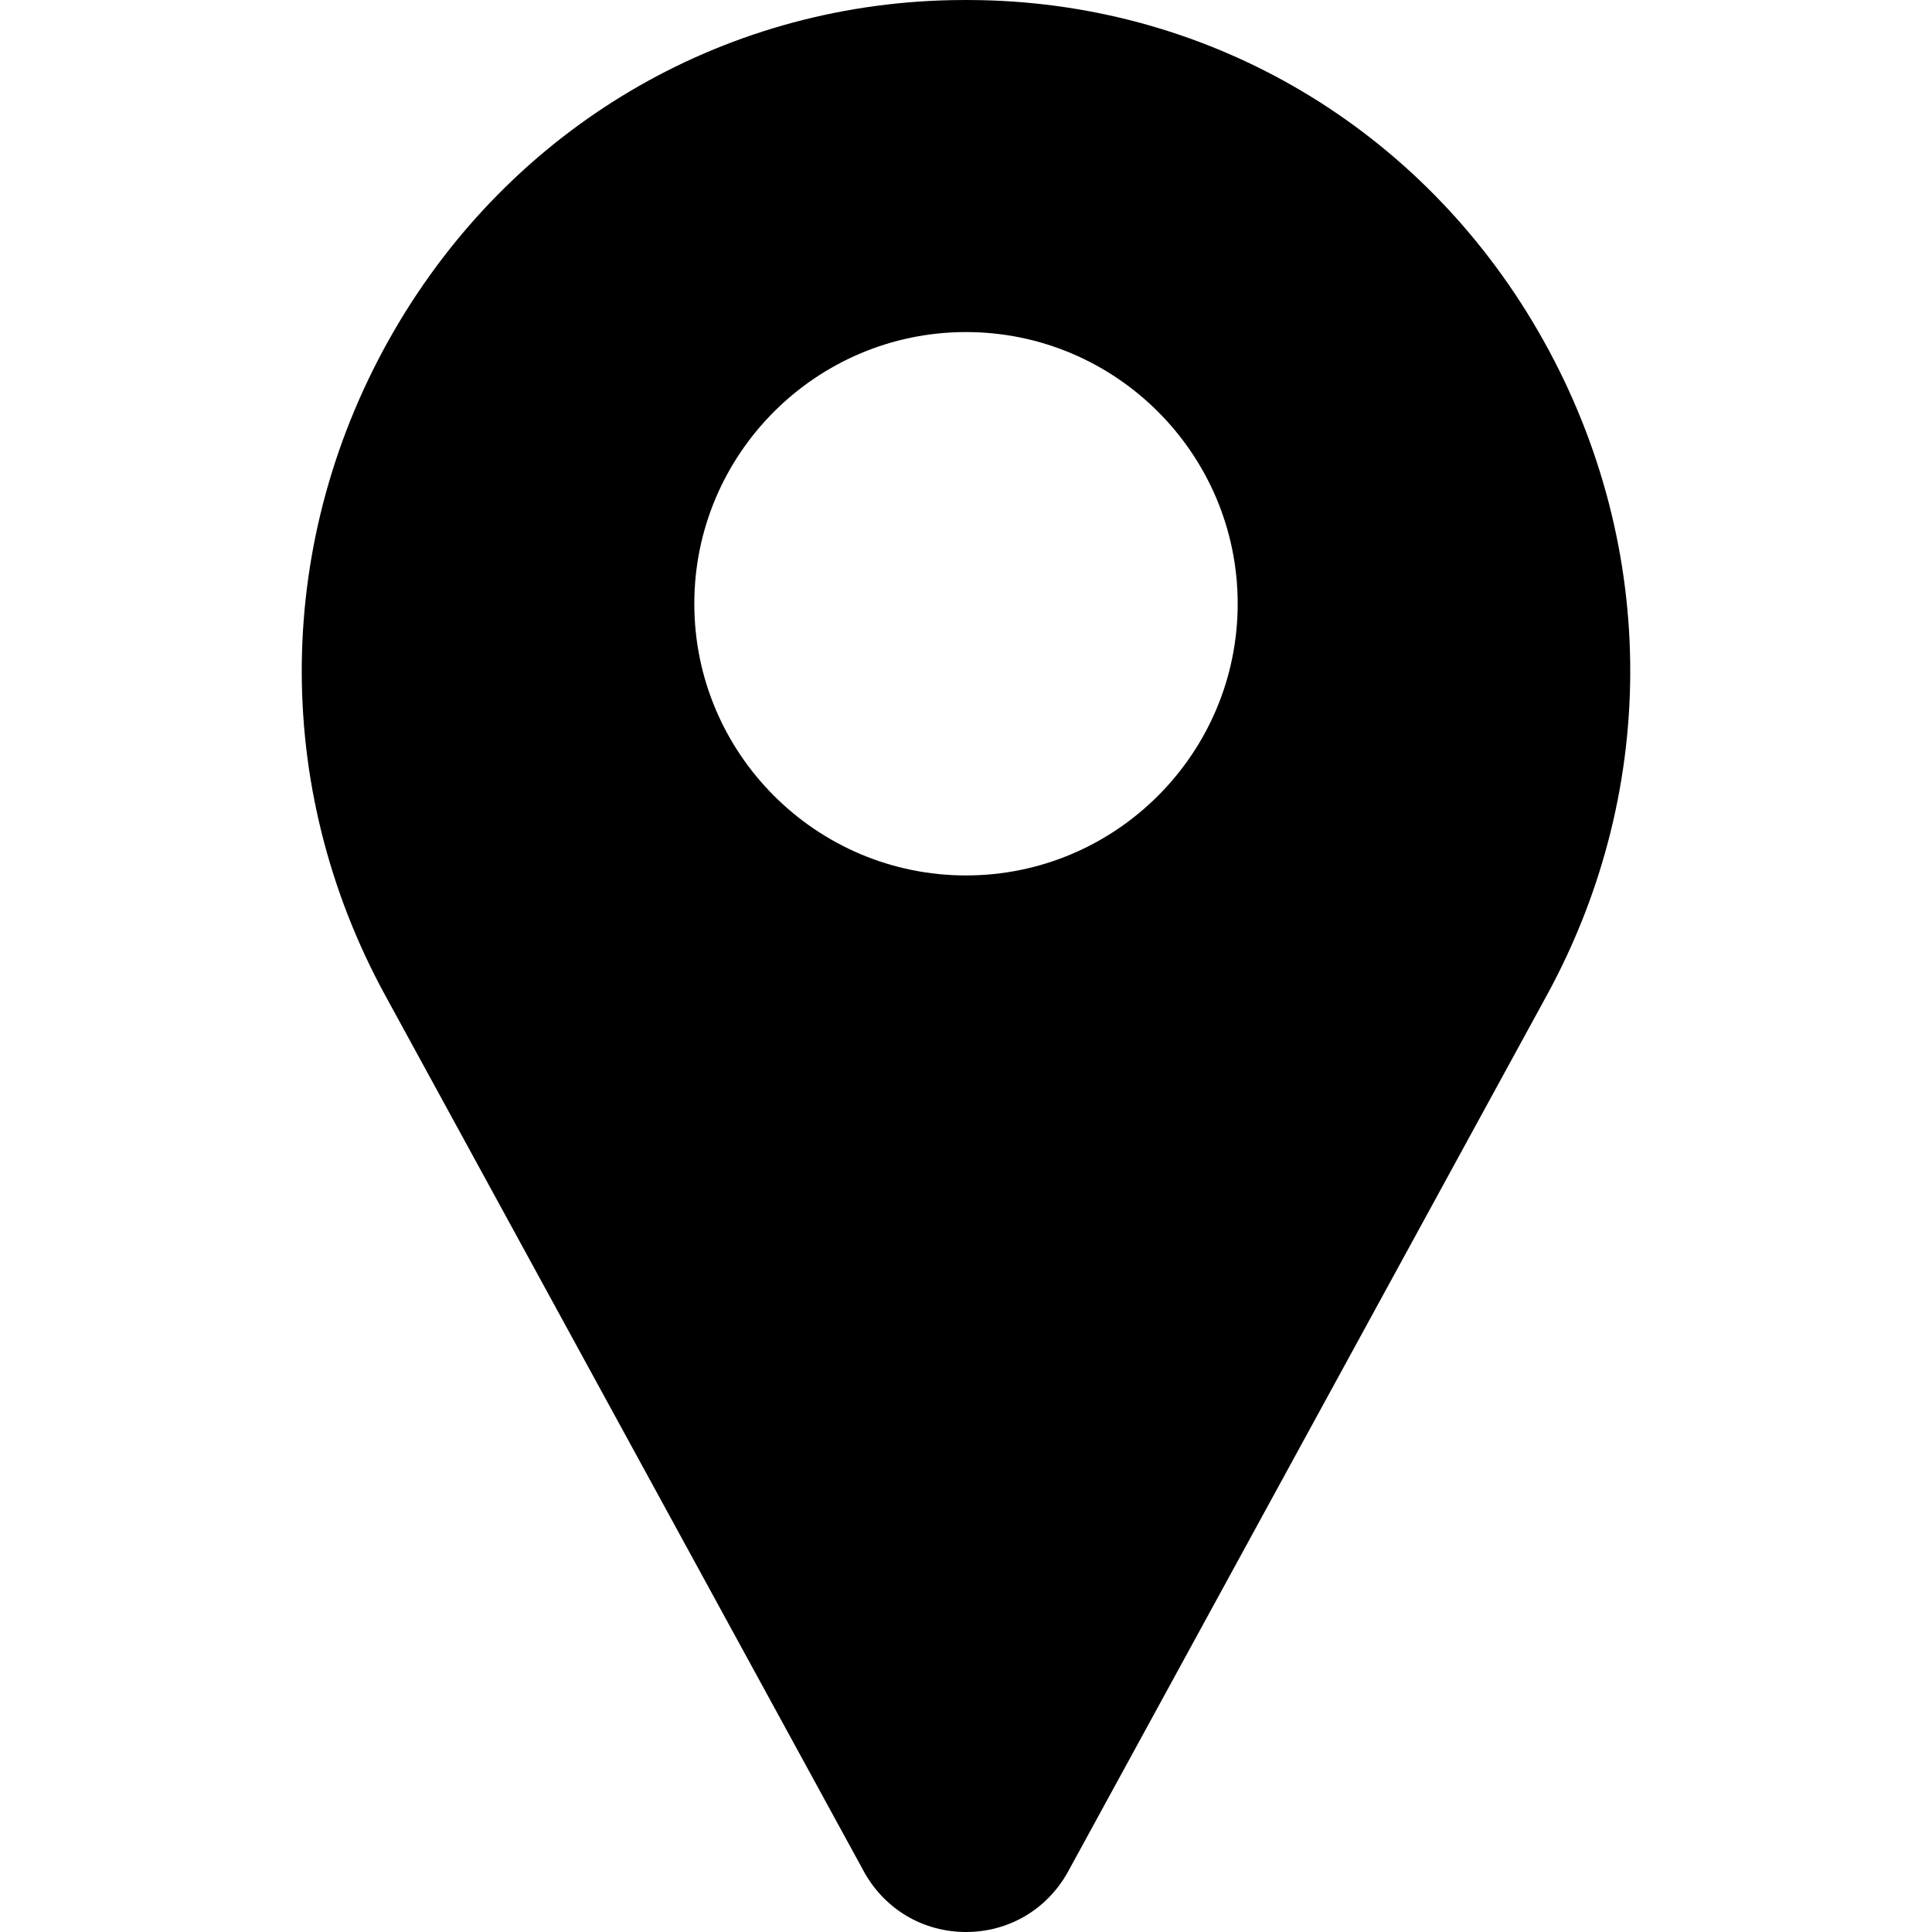
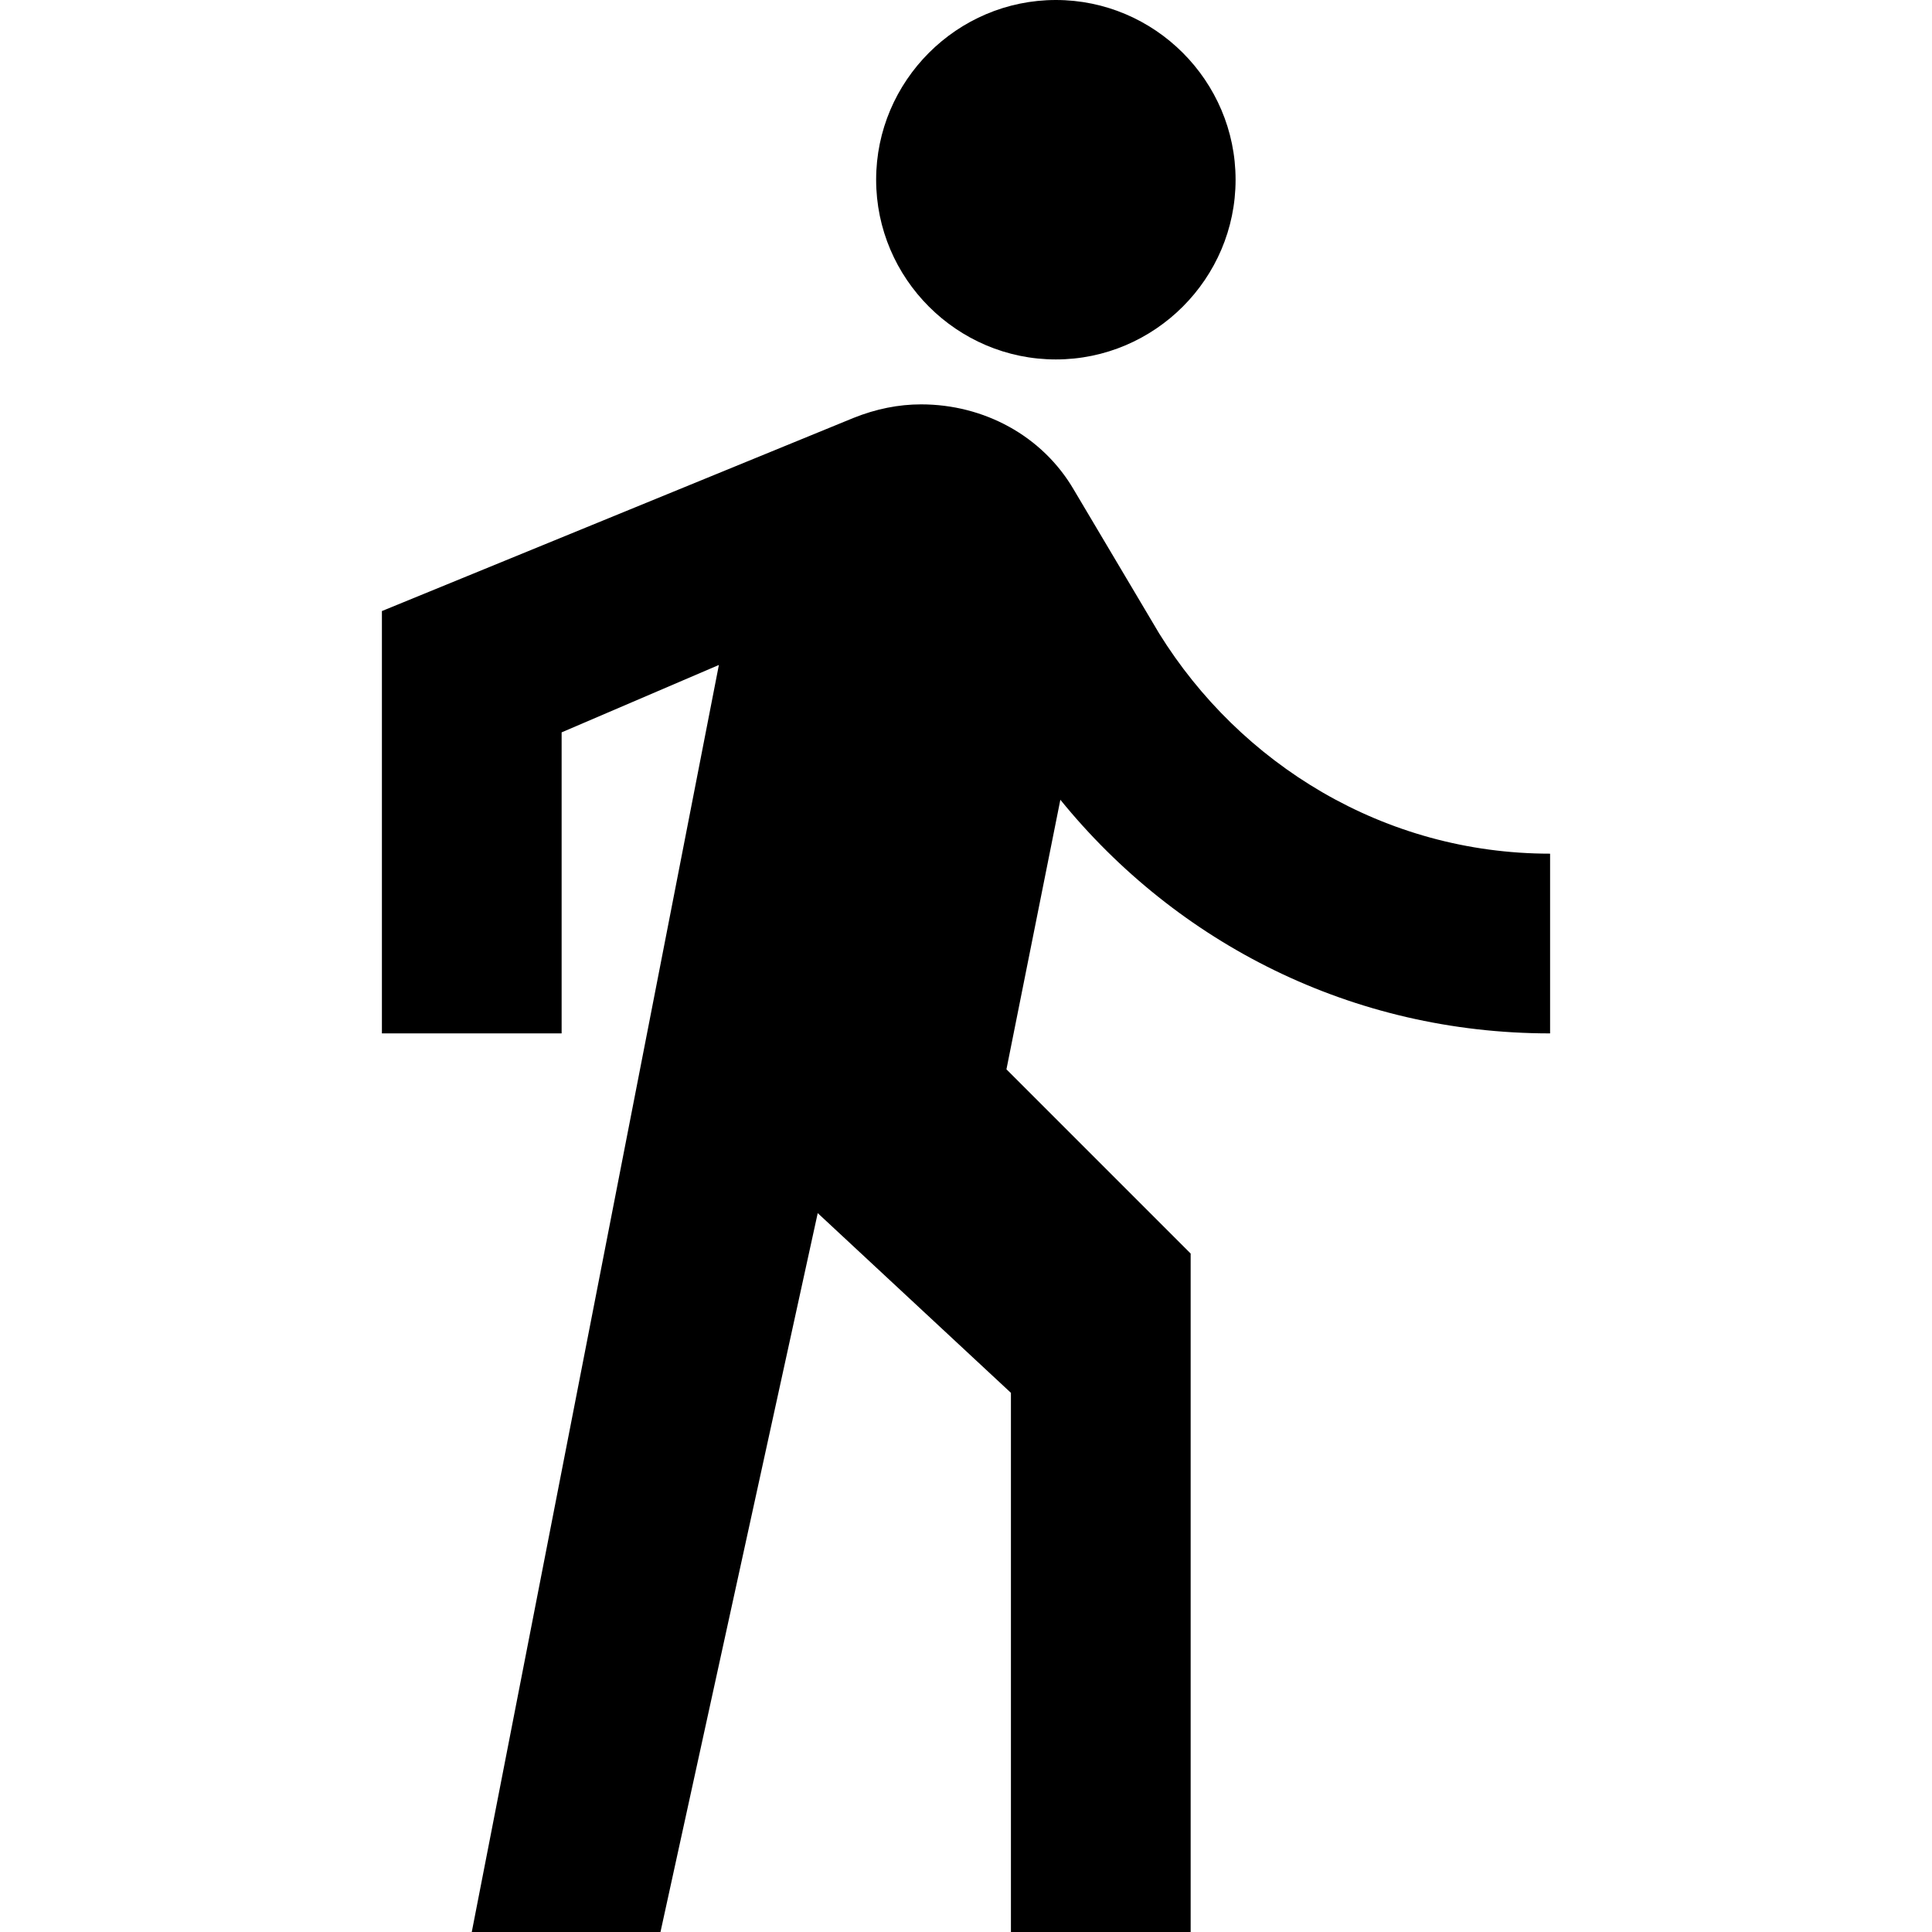
- <svg xmlns="http://www.w3.org/2000/svg" id="Layer_1" enable-background="new 0 0 512 512" height="512" viewBox="0 0 512 512" width="512">
+ <svg xmlns="http://www.w3.org/2000/svg" version="1.1" id="Capa_1" x="0px" y="0px" viewBox="0 0 458.667 458.667" style="enable-background:new 0 0 458.667 458.667;" xml:space="preserve">
  <g>
-     <path d="m407.579 87.677c-31.073-53.624-86.265-86.385-147.64-87.637-2.62-.054-5.257-.054-7.878 0-61.374 1.252-116.566 34.013-147.64 87.637-31.762 54.812-32.631 120.652-2.325 176.123l126.963 232.387c.057.103.114.206.173.308 5.586 9.709 15.593 15.505 26.77 15.505 11.176 0 21.183-5.797 26.768-15.505.059-.102.116-.205.173-.308l126.963-232.387c30.304-55.471 29.435-121.311-2.327-176.123zm-151.579 144.323c-39.701 0-72-32.299-72-72s32.299-72 72-72 72 32.299 72 72-32.298 72-72 72z" />
+     <g>
+       <g>
+         <path d="M250.667,85.333c23.467,0,42.667-19.2,42.667-42.667C293.333,19.2,274.133,0,250.667,0S208,19.2,208,42.667     S227.2,85.333,250.667,85.333z" />
+         <path d="M368,245.333v-42.667c-39.467,0-73.6-21.333-92.8-52.267l-20.267-34.133C247.467,103.467,233.6,96,218.667,96     c-5.333,0-10.667,1.067-16,3.2l-112,45.867v100.267h42.667v-71.467l37.333-16L112,458.667h44.8L194.133,288L240,330.667v128     h42.667V297.6l-43.733-43.733l12.8-64C279.467,224,321.067,245.333,368,245.333z" />
+       </g>
+     </g>
  </g>
+   <g>
+ </g>
+   <g>
+ </g>
+   <g>
+ </g>
+   <g>
+ </g>
+   <g>
+ </g>
+   <g>
+ </g>
+   <g>
+ </g>
+   <g>
+ </g>
+   <g>
+ </g>
+   <g>
+ </g>
+   <g>
+ </g>
+   <g>
+ </g>
+   <g>
+ </g>
+   <g>
+ </g>
+   <g>
+ </g>
</svg>
